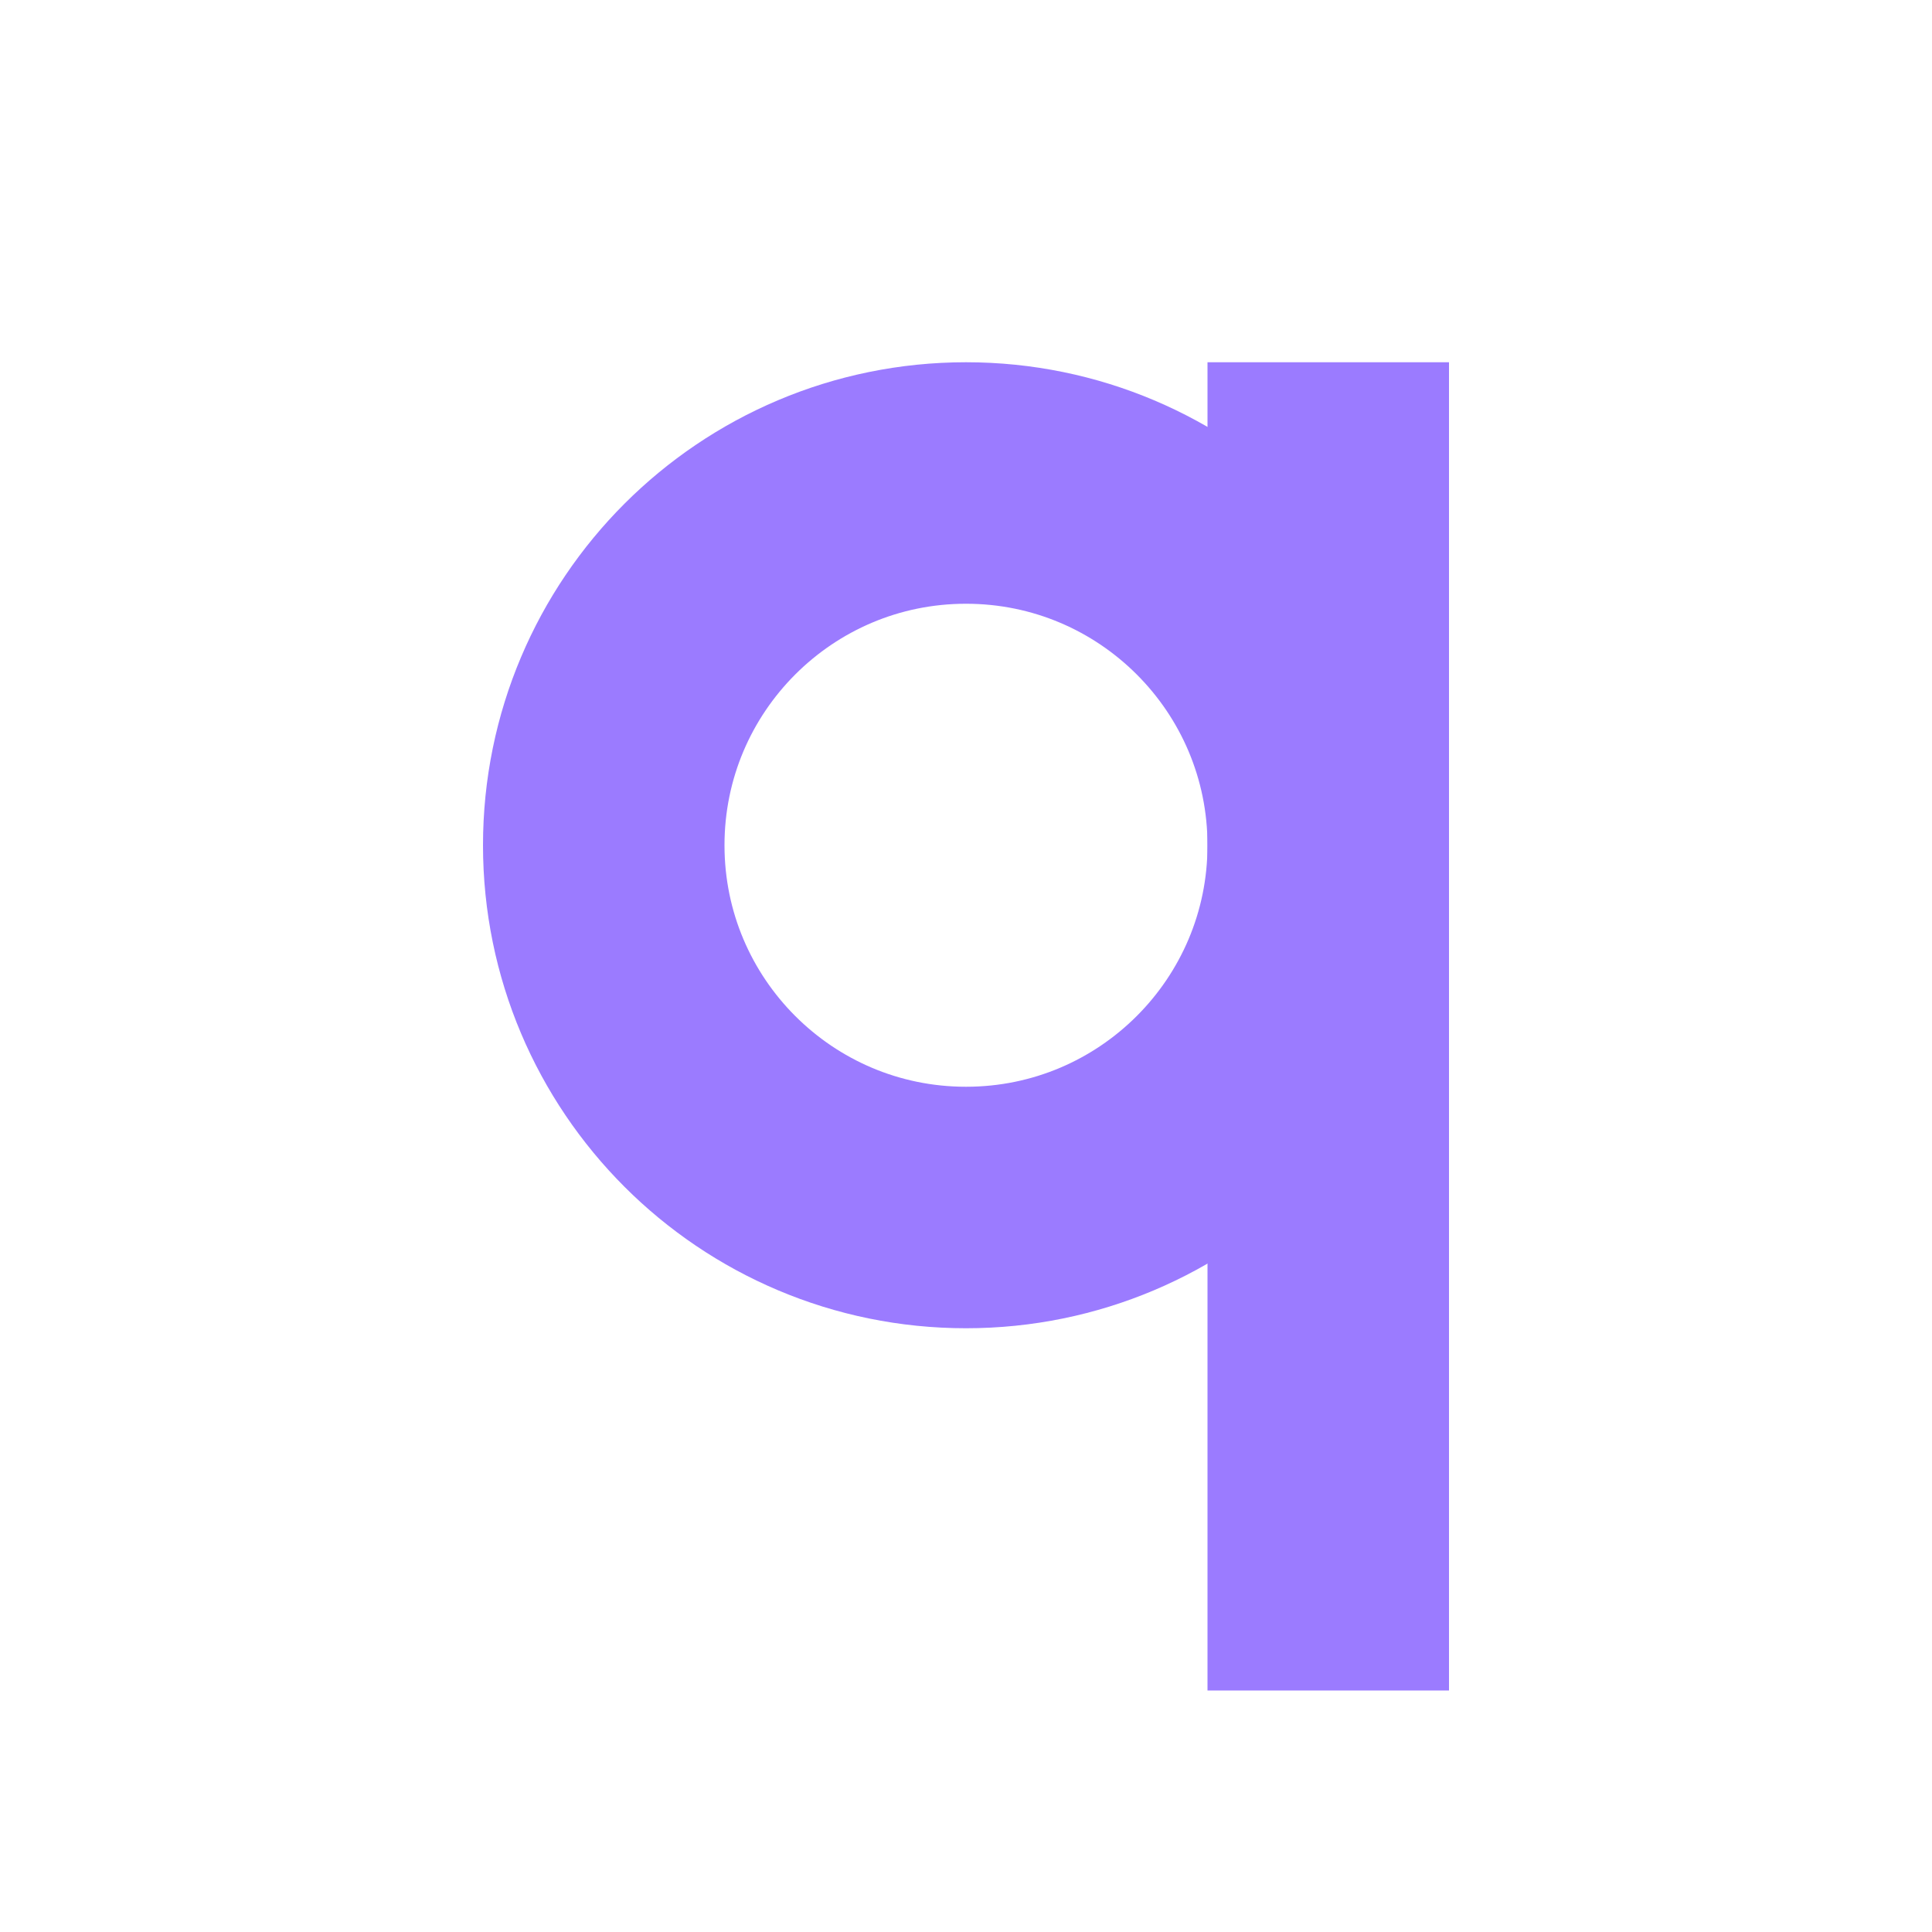
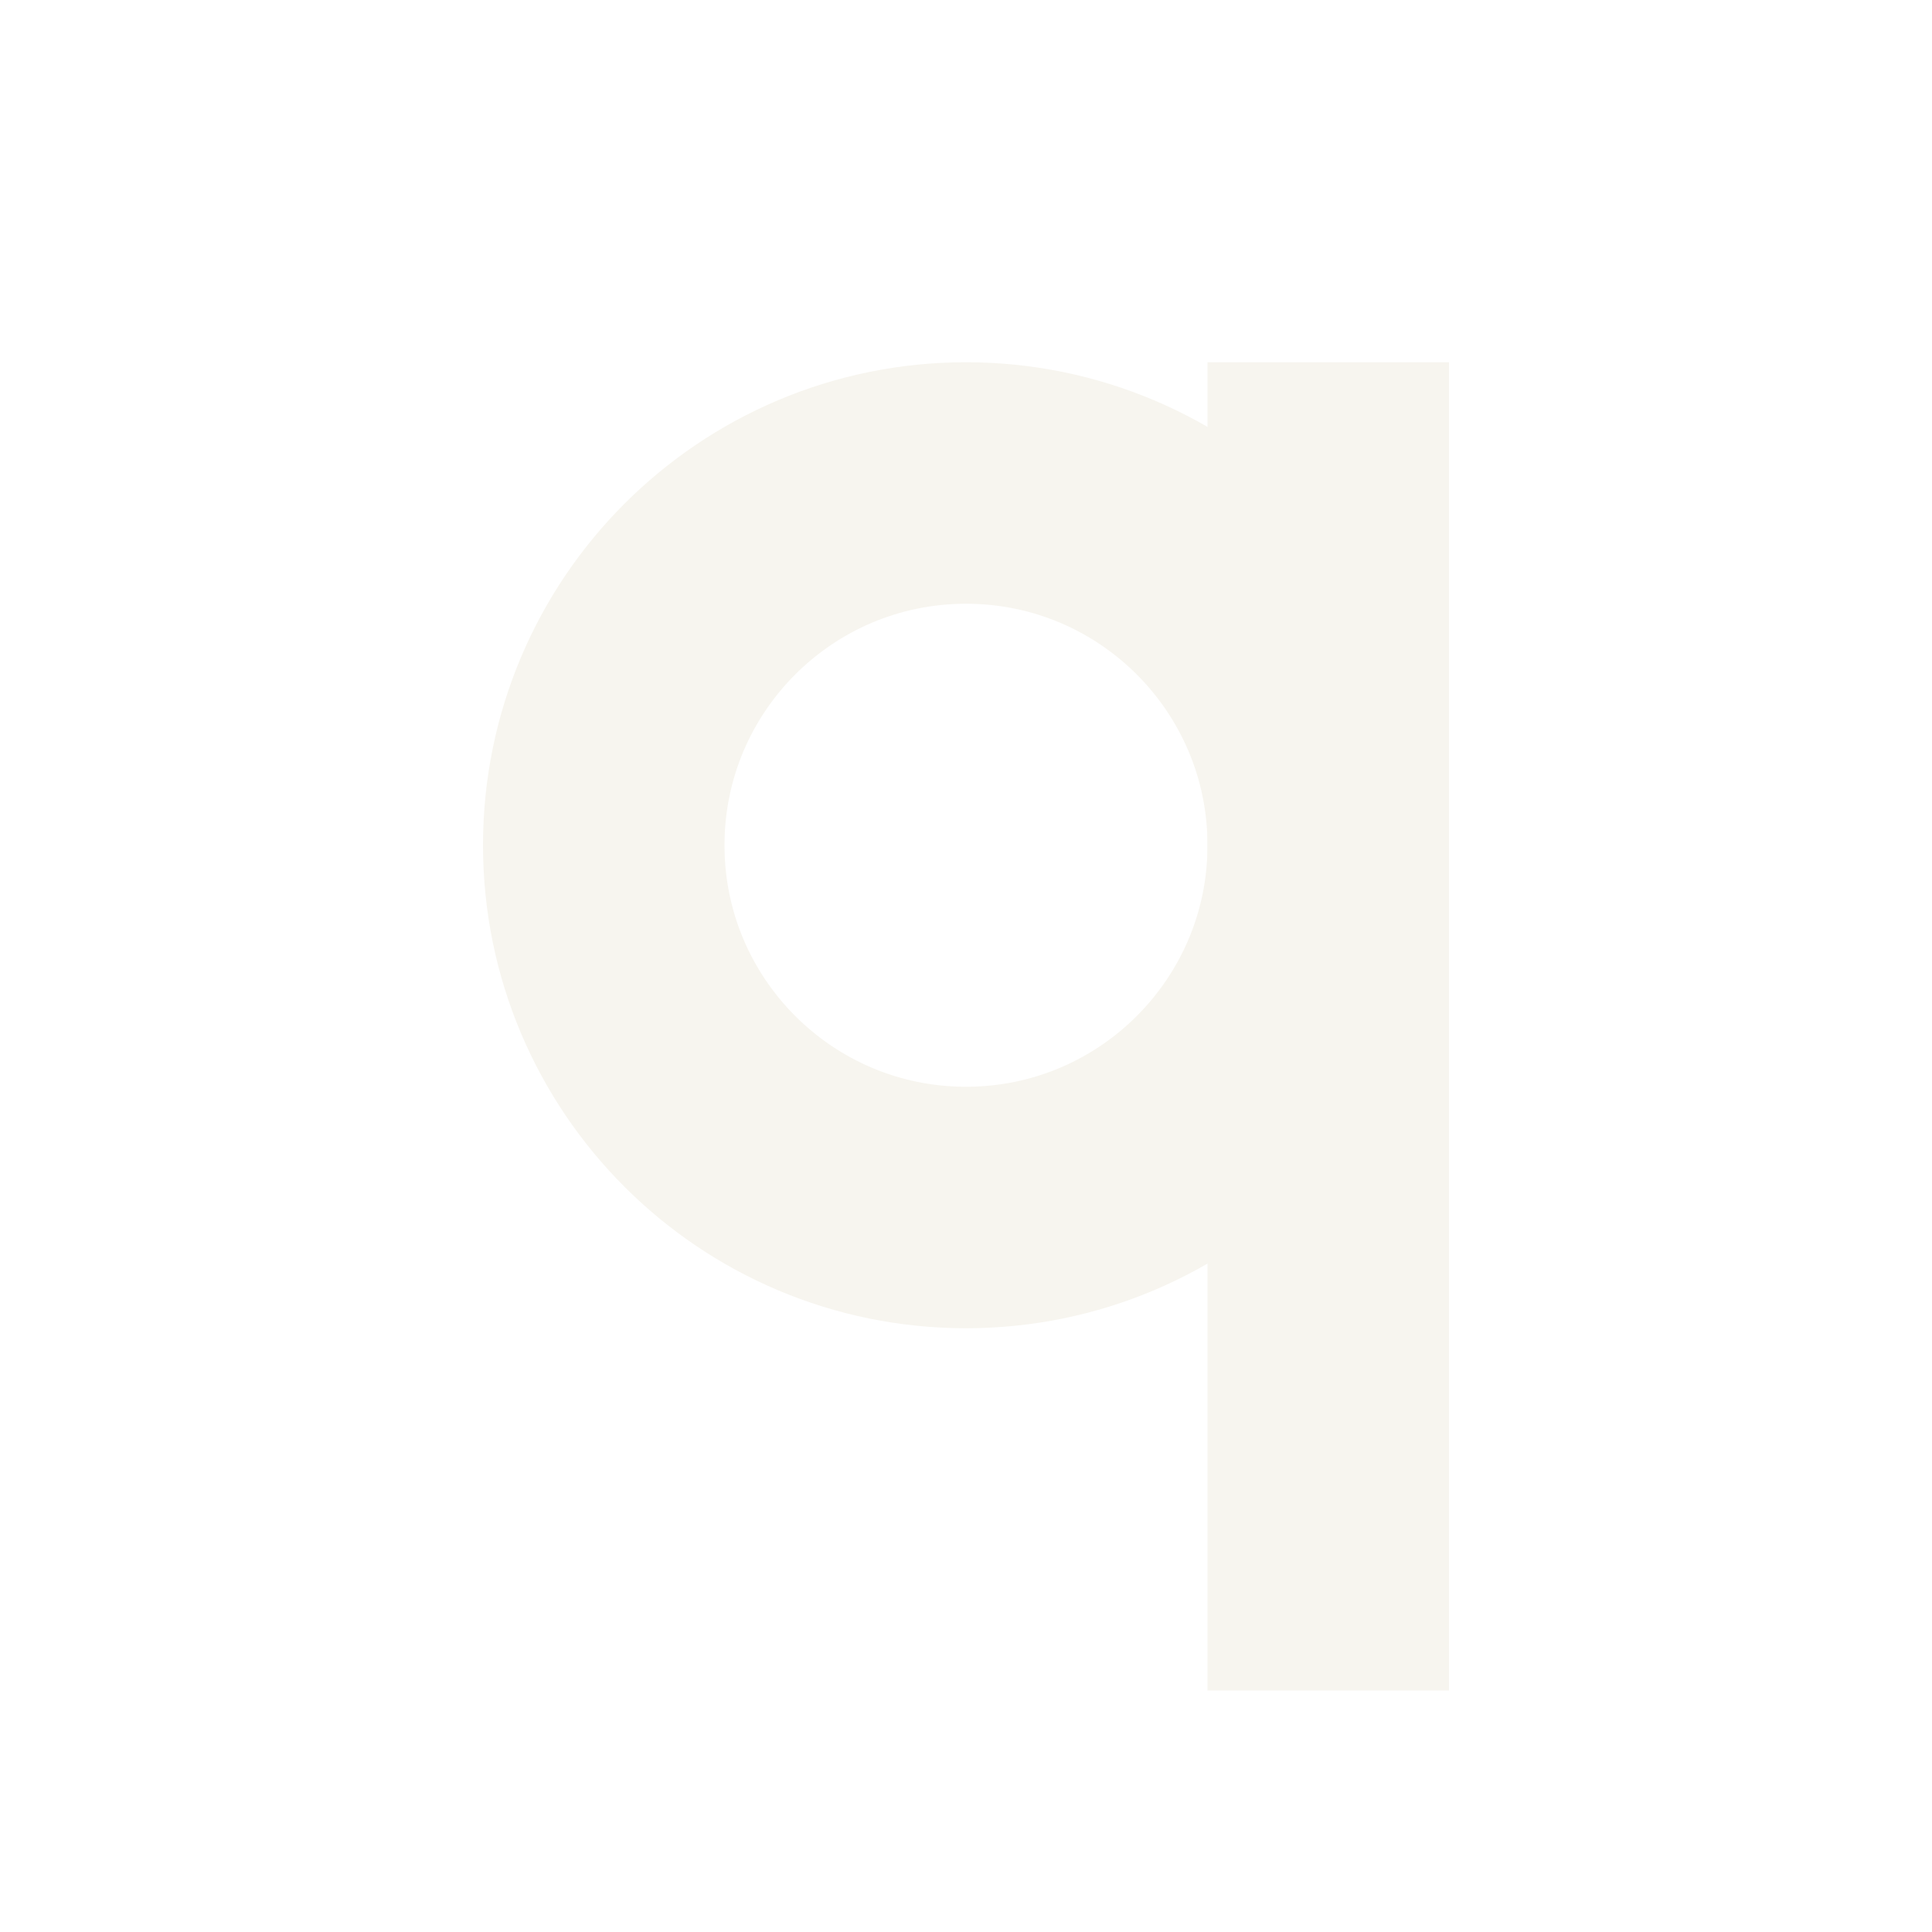
<svg xmlns="http://www.w3.org/2000/svg" width="16" height="16" viewBox="0 0 32 32">
-   <g fill="none" stroke="#9b7bff" stroke-width="4">
+   <g fill="none" stroke="#F7F5EF" stroke-width="4">
    <circle cx="16" cy="14" r="6" />
    <path d="M22 6V28" />
  </g>
</svg>
